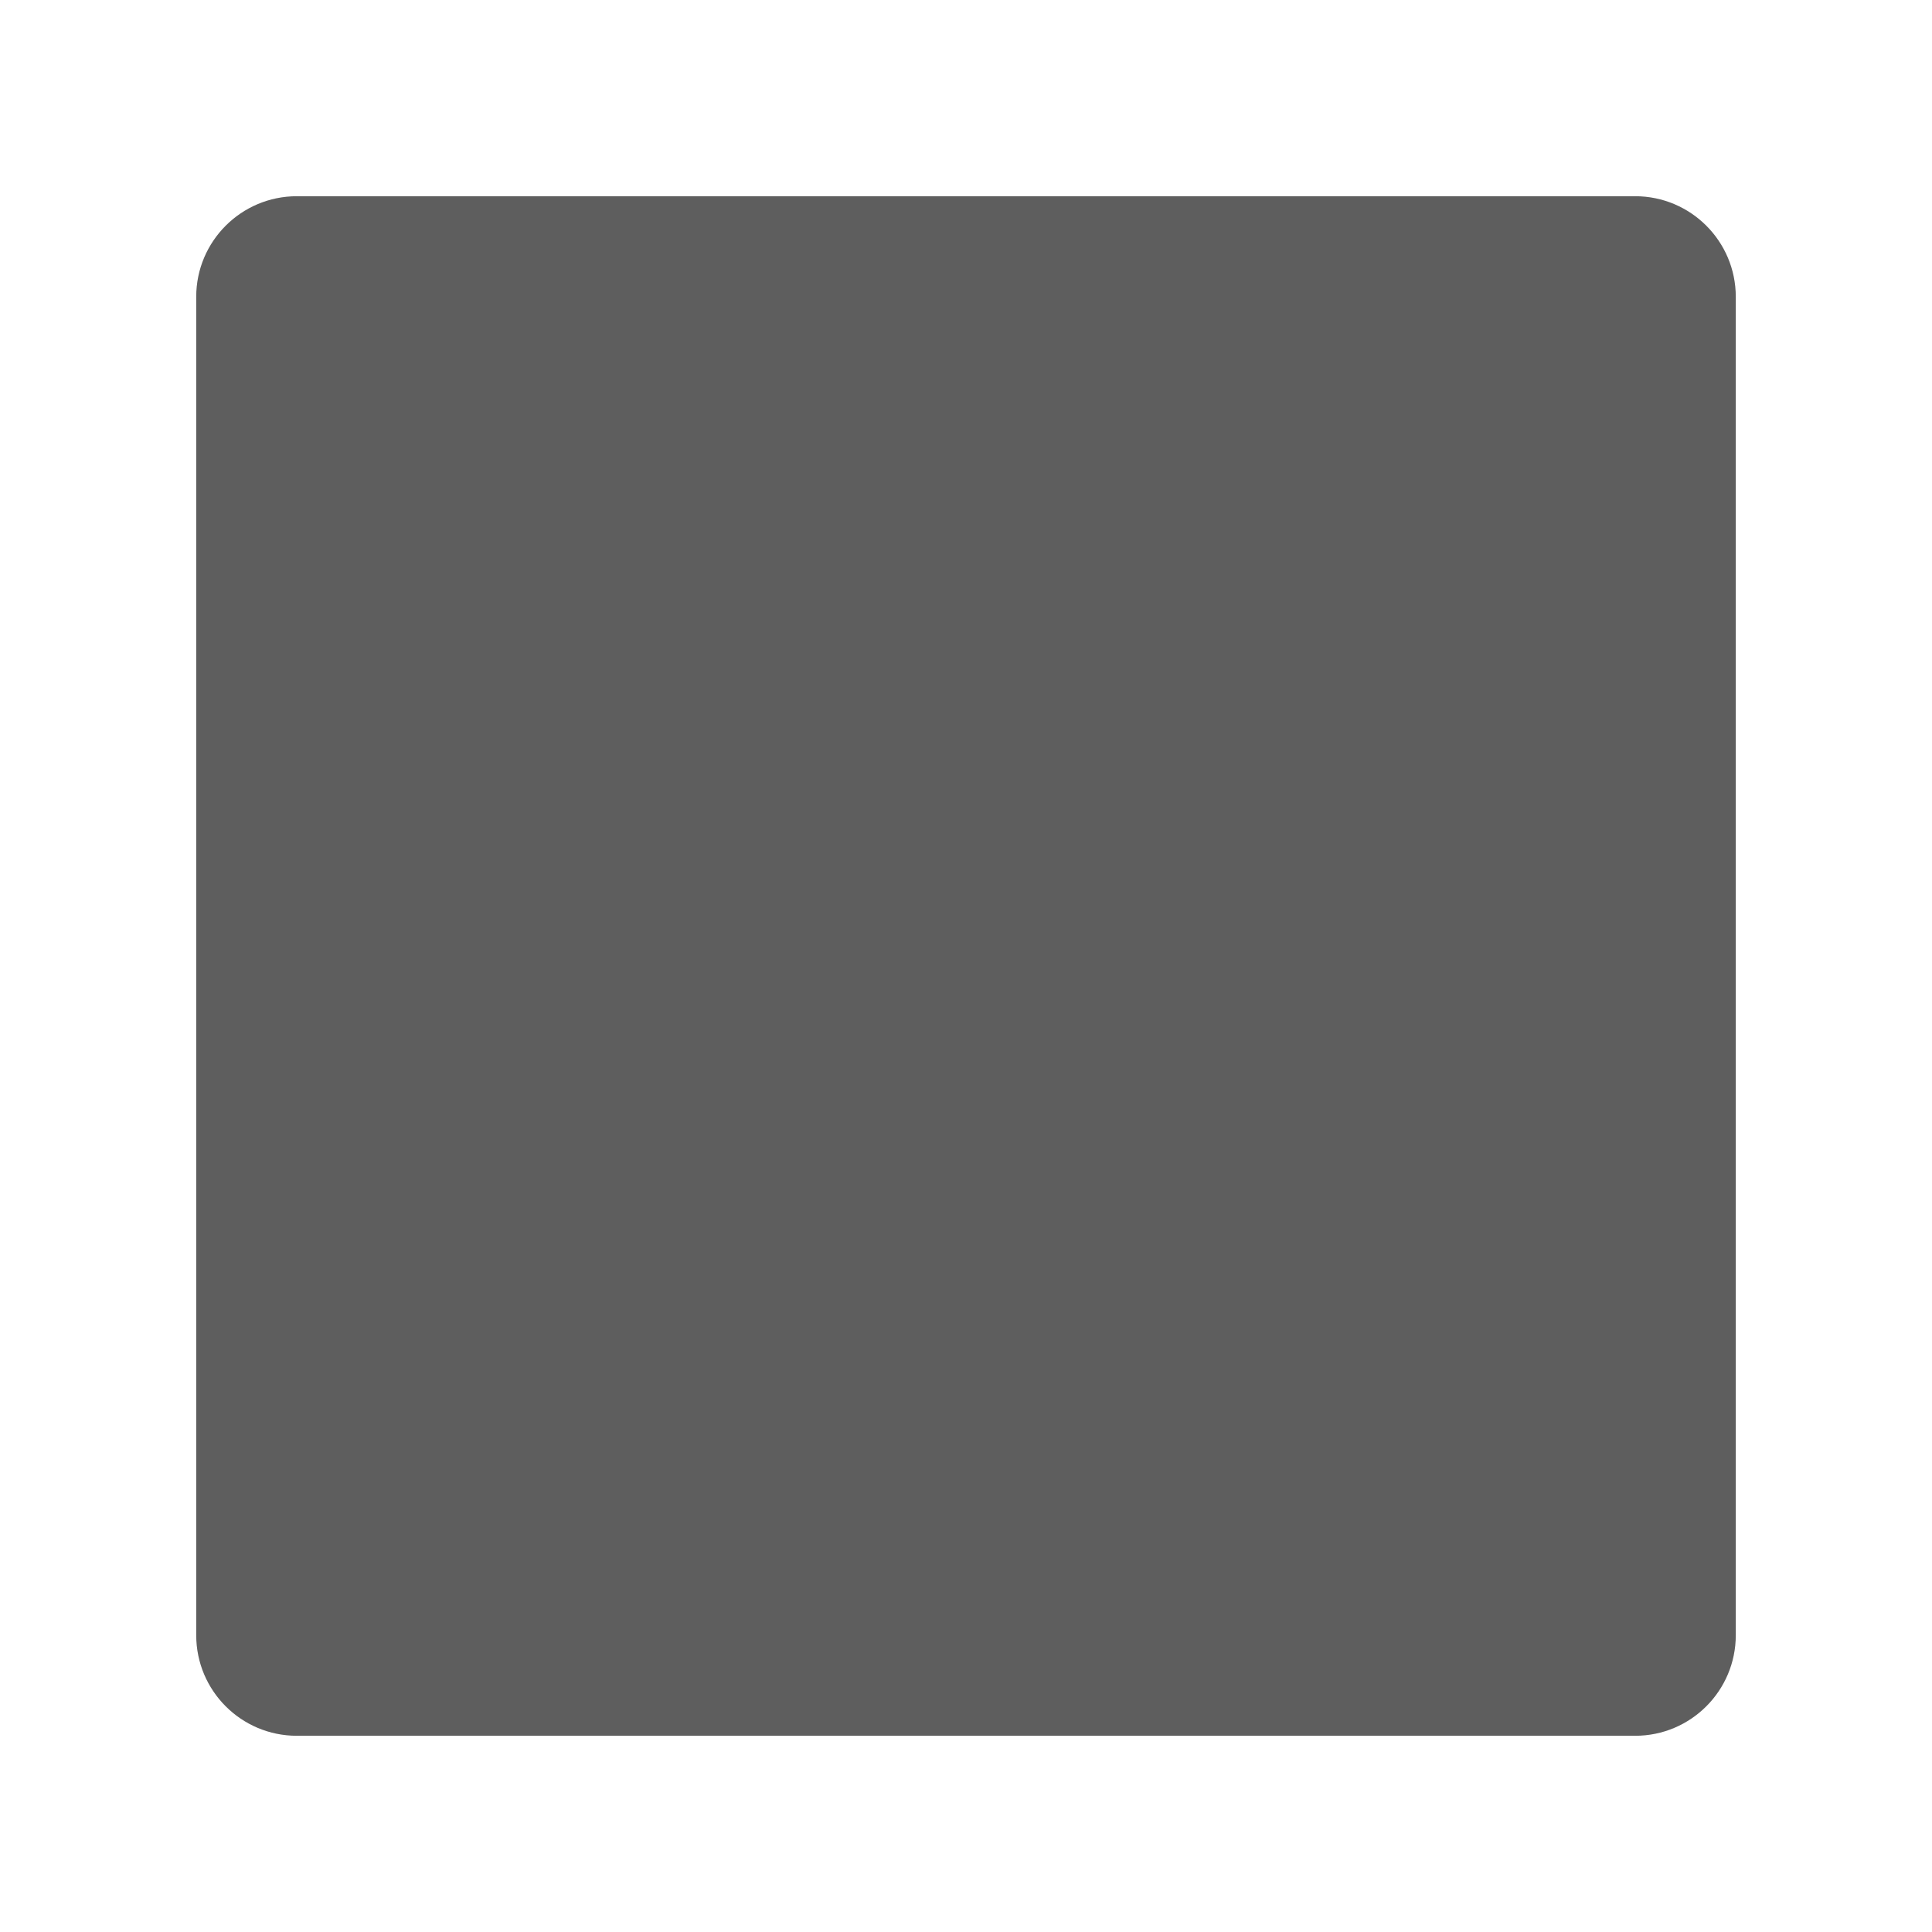
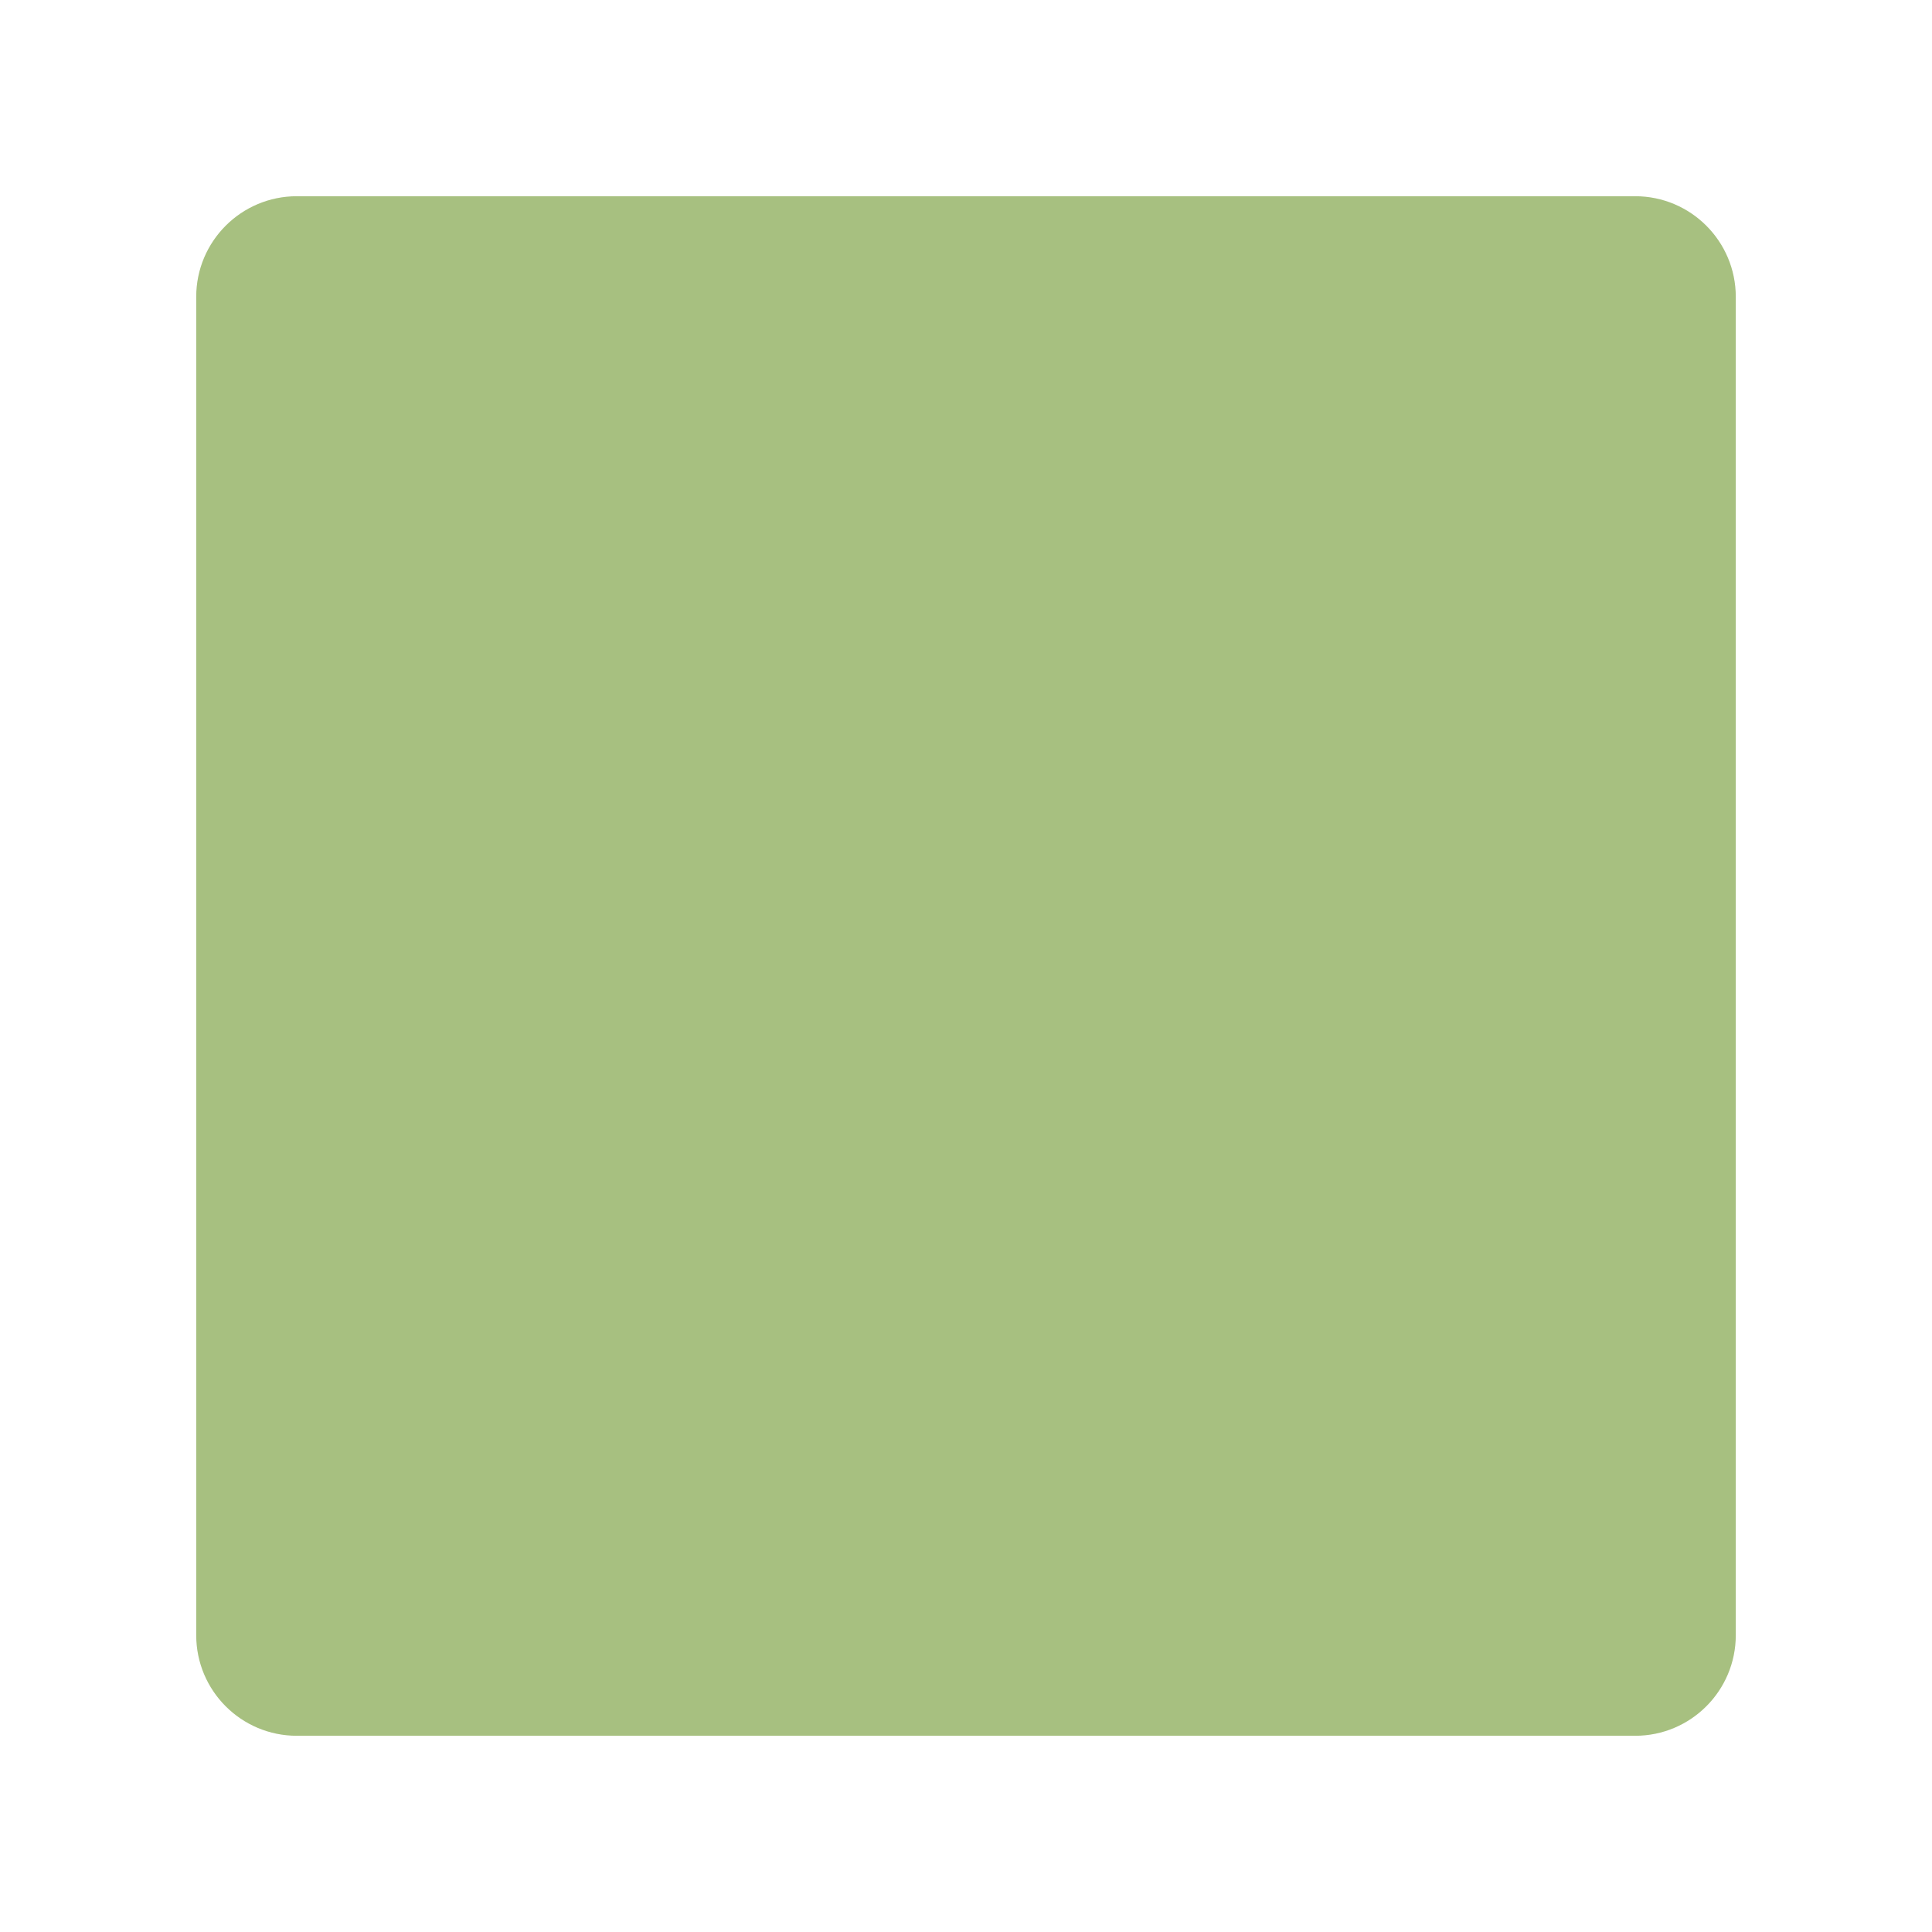
<svg xmlns="http://www.w3.org/2000/svg" width="192" height="192" version="1.1" viewBox="0 0 192 192" id="svg14">
  <defs id="defs18" />
-   <rect style="opacity:0.63;fill:#000000;stroke:none;fill-opacity:1" id="rect2" rx="10" height="153" width="153" y="19.5" x="19.5" />
+   <rect style="opacity:1;fill:#a7c080;stroke:none;fill-opacity:1" id="rect2" rx="10" height="153" width="153" y="19.5" x="19.5" />
</svg>
